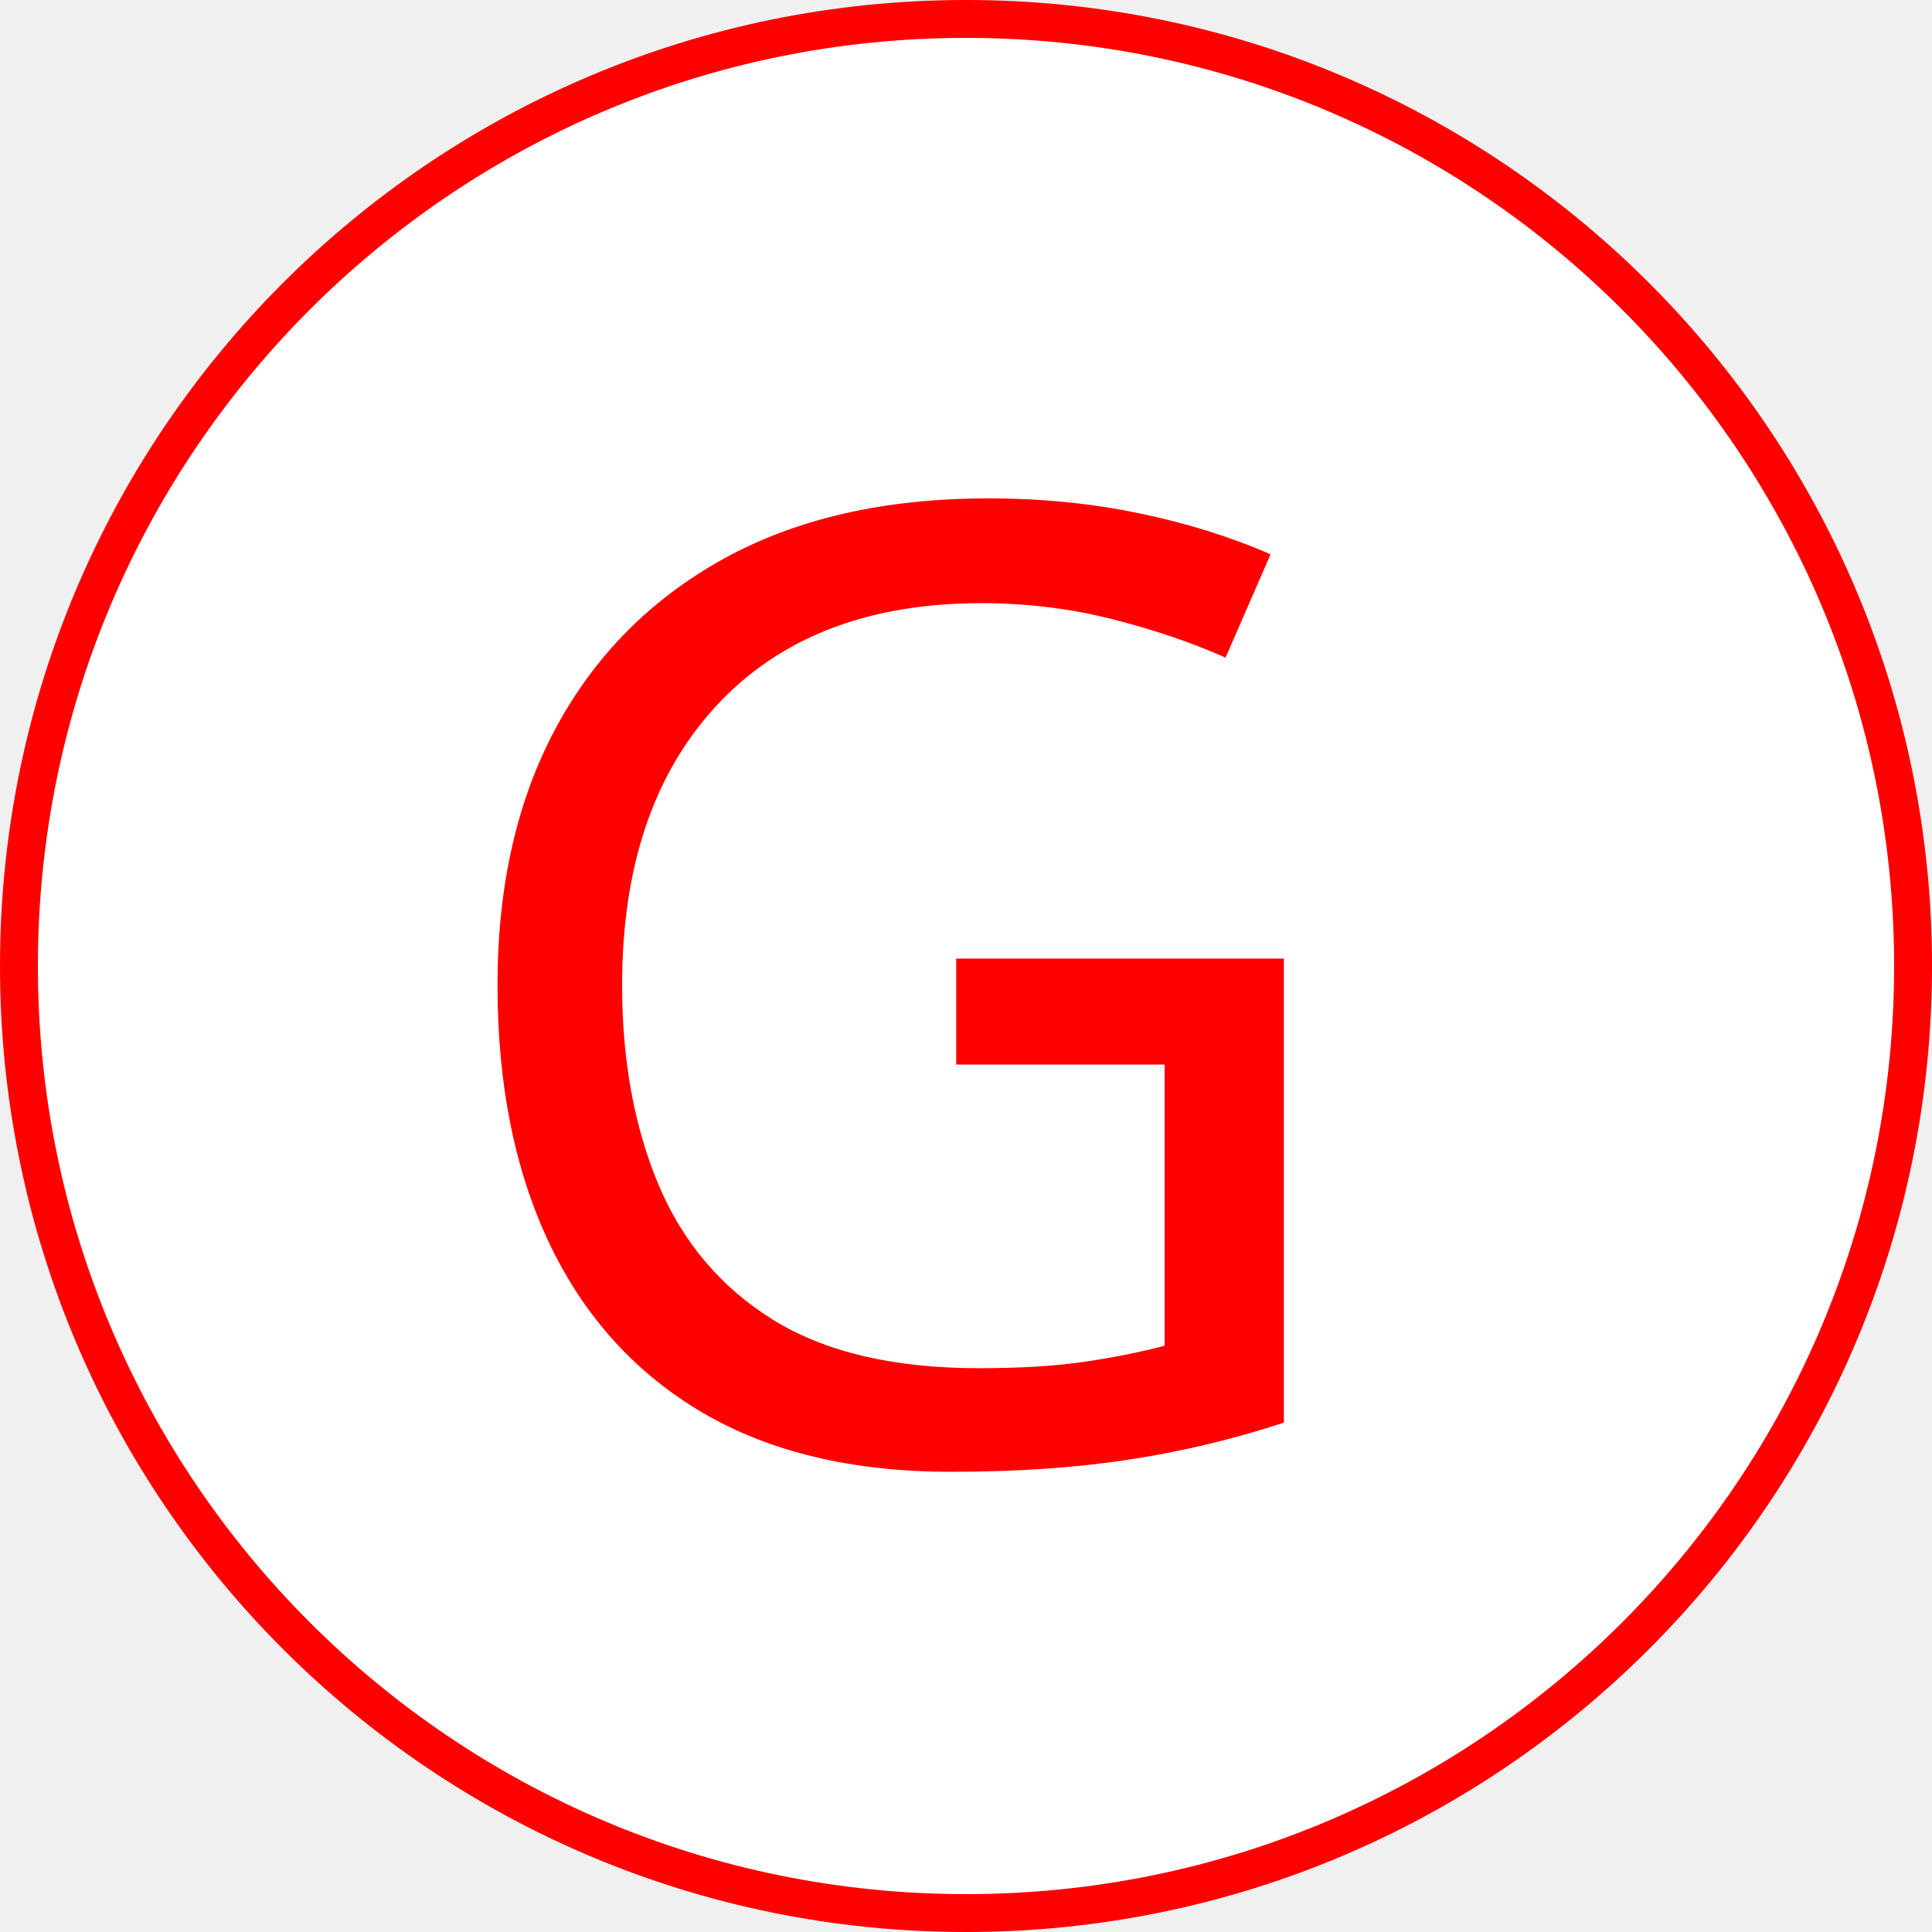
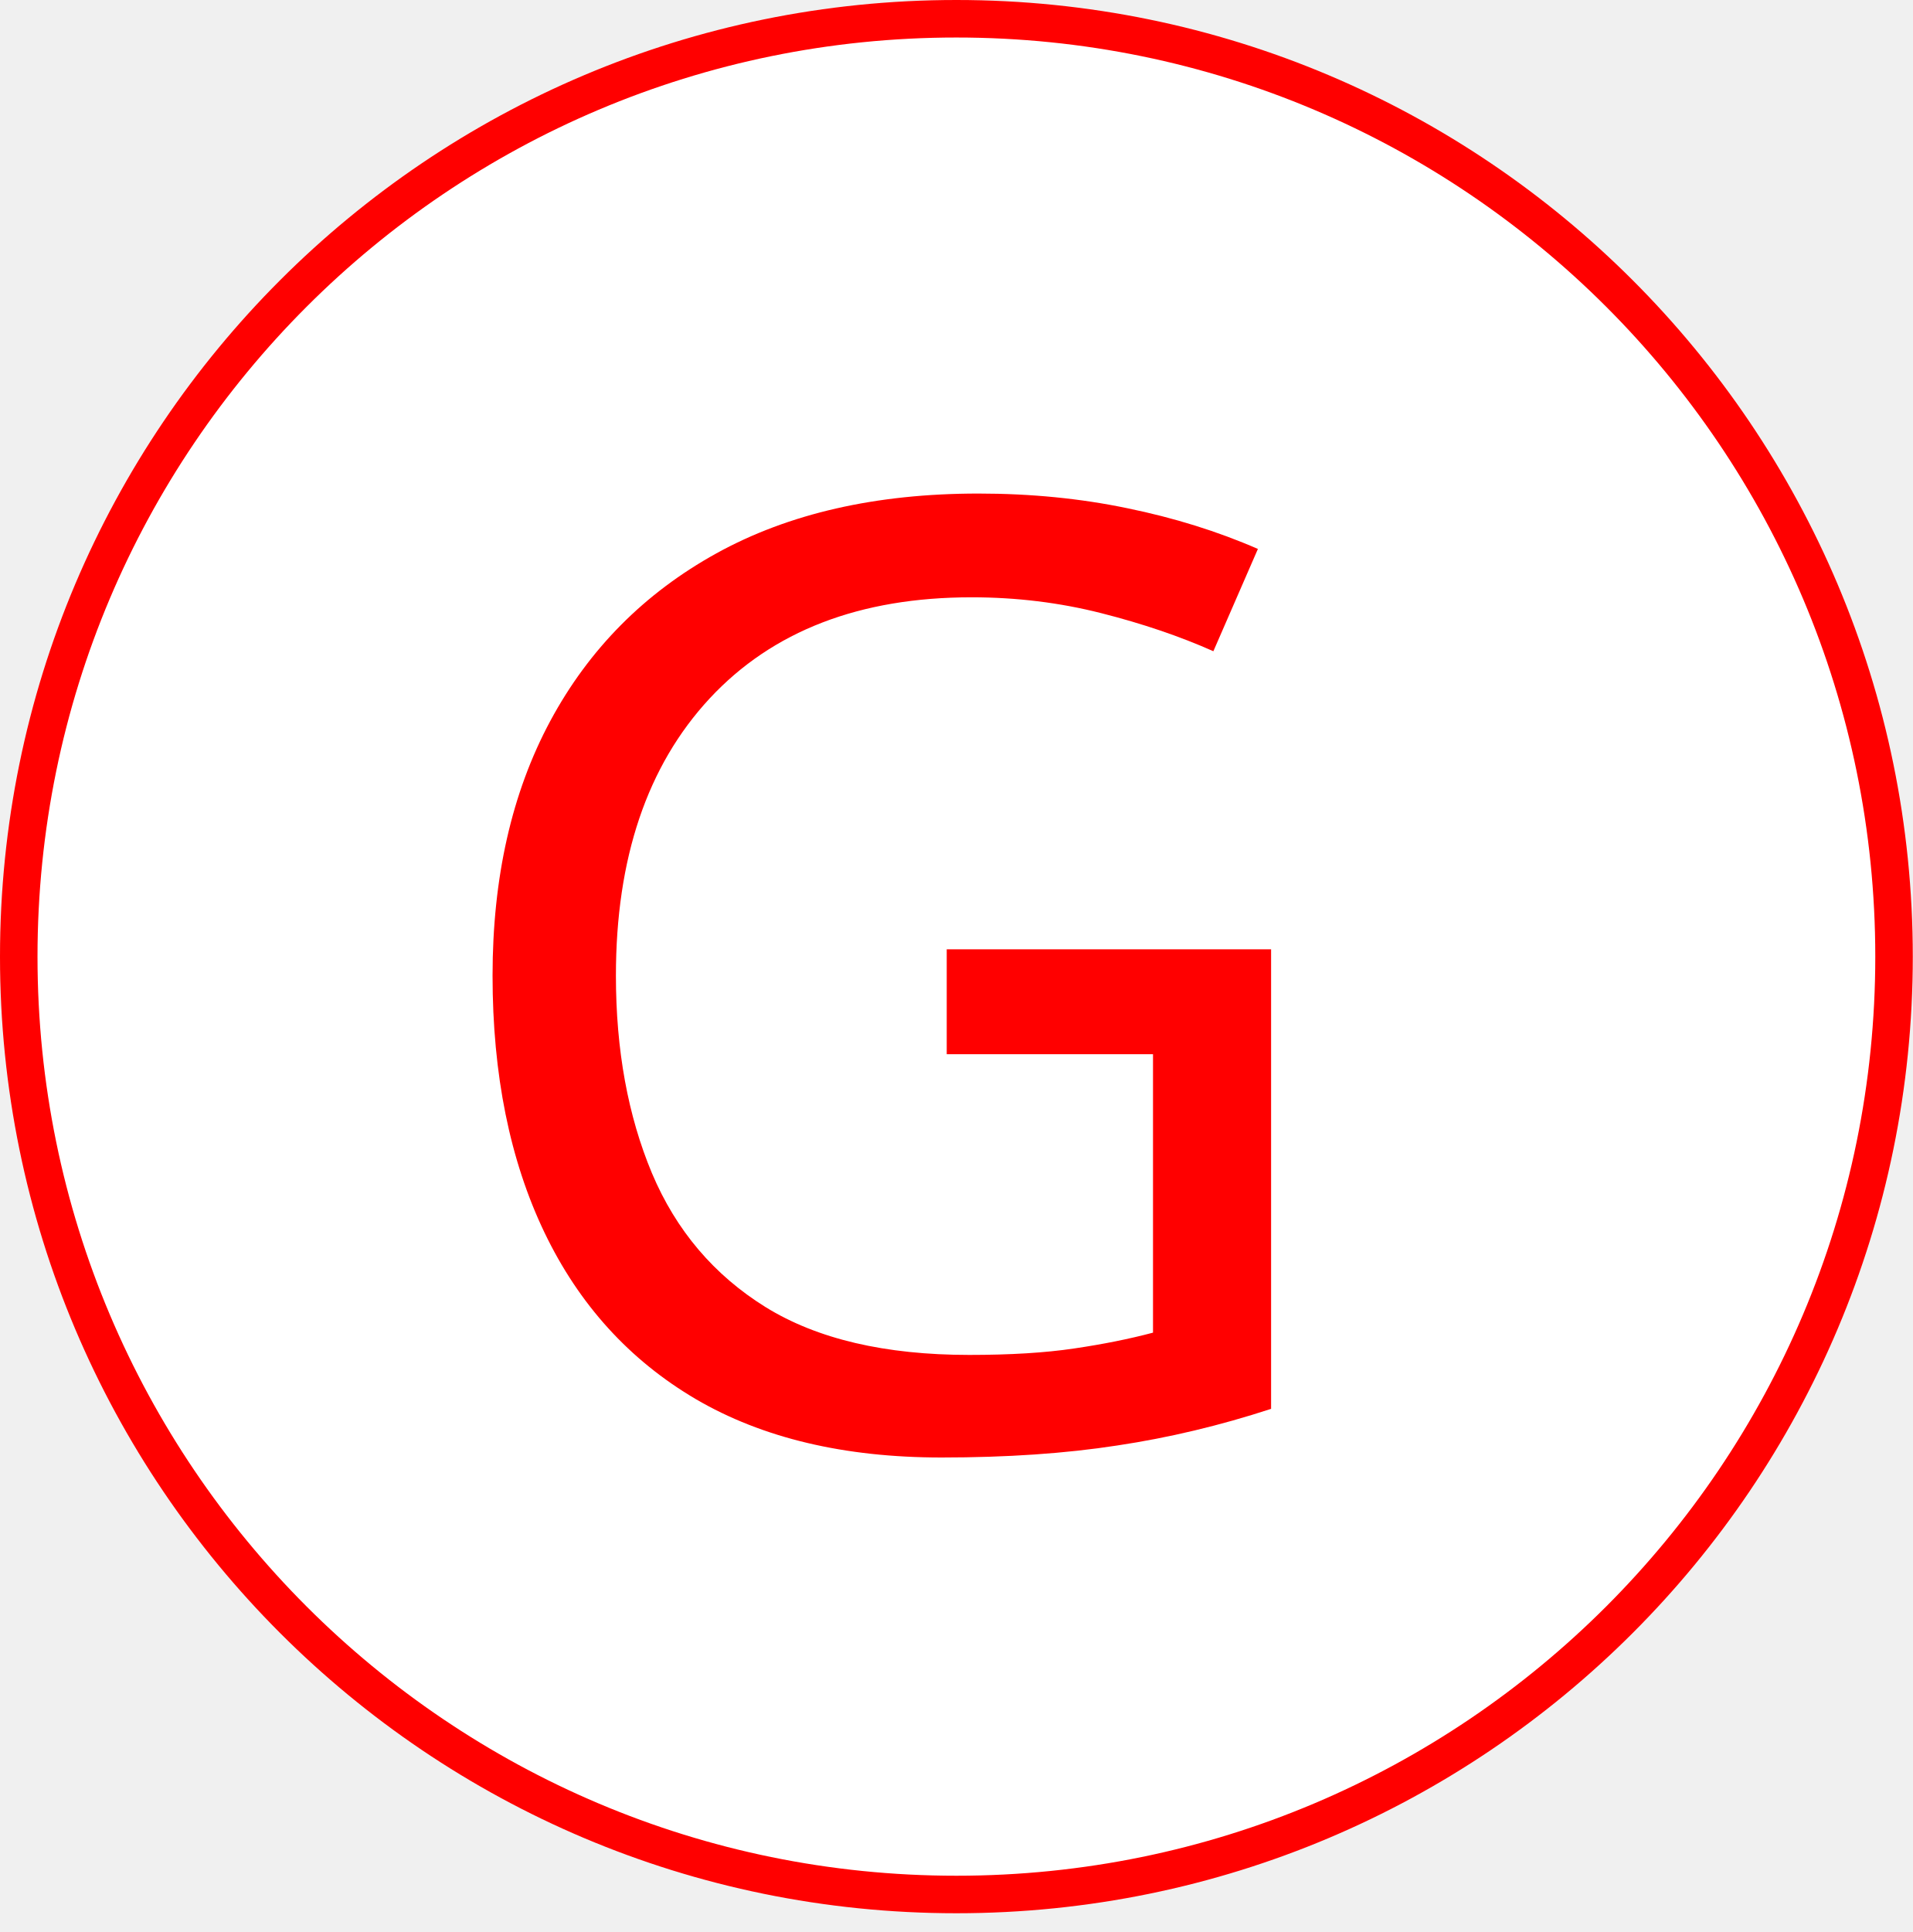
- <svg xmlns="http://www.w3.org/2000/svg" width="102" height="102">
+ <svg xmlns="http://www.w3.org/2000/svg" width="102" height="103">
  <g>
    <ellipse fill="#fff" cx="51" cy="51" rx="50" ry="50" id="b1" />
  </g>
  <g>
    <ellipse fill="none" stroke-width="2" stroke="#FF0000" cx="51" cy="51" rx="50" ry="50" id="r1" />
  </g>
  <g>
    <text x="22" y="77" fill="#FF0000" font-size="70px" font-family="sans-serif">G</text>
  </g>
</svg>
